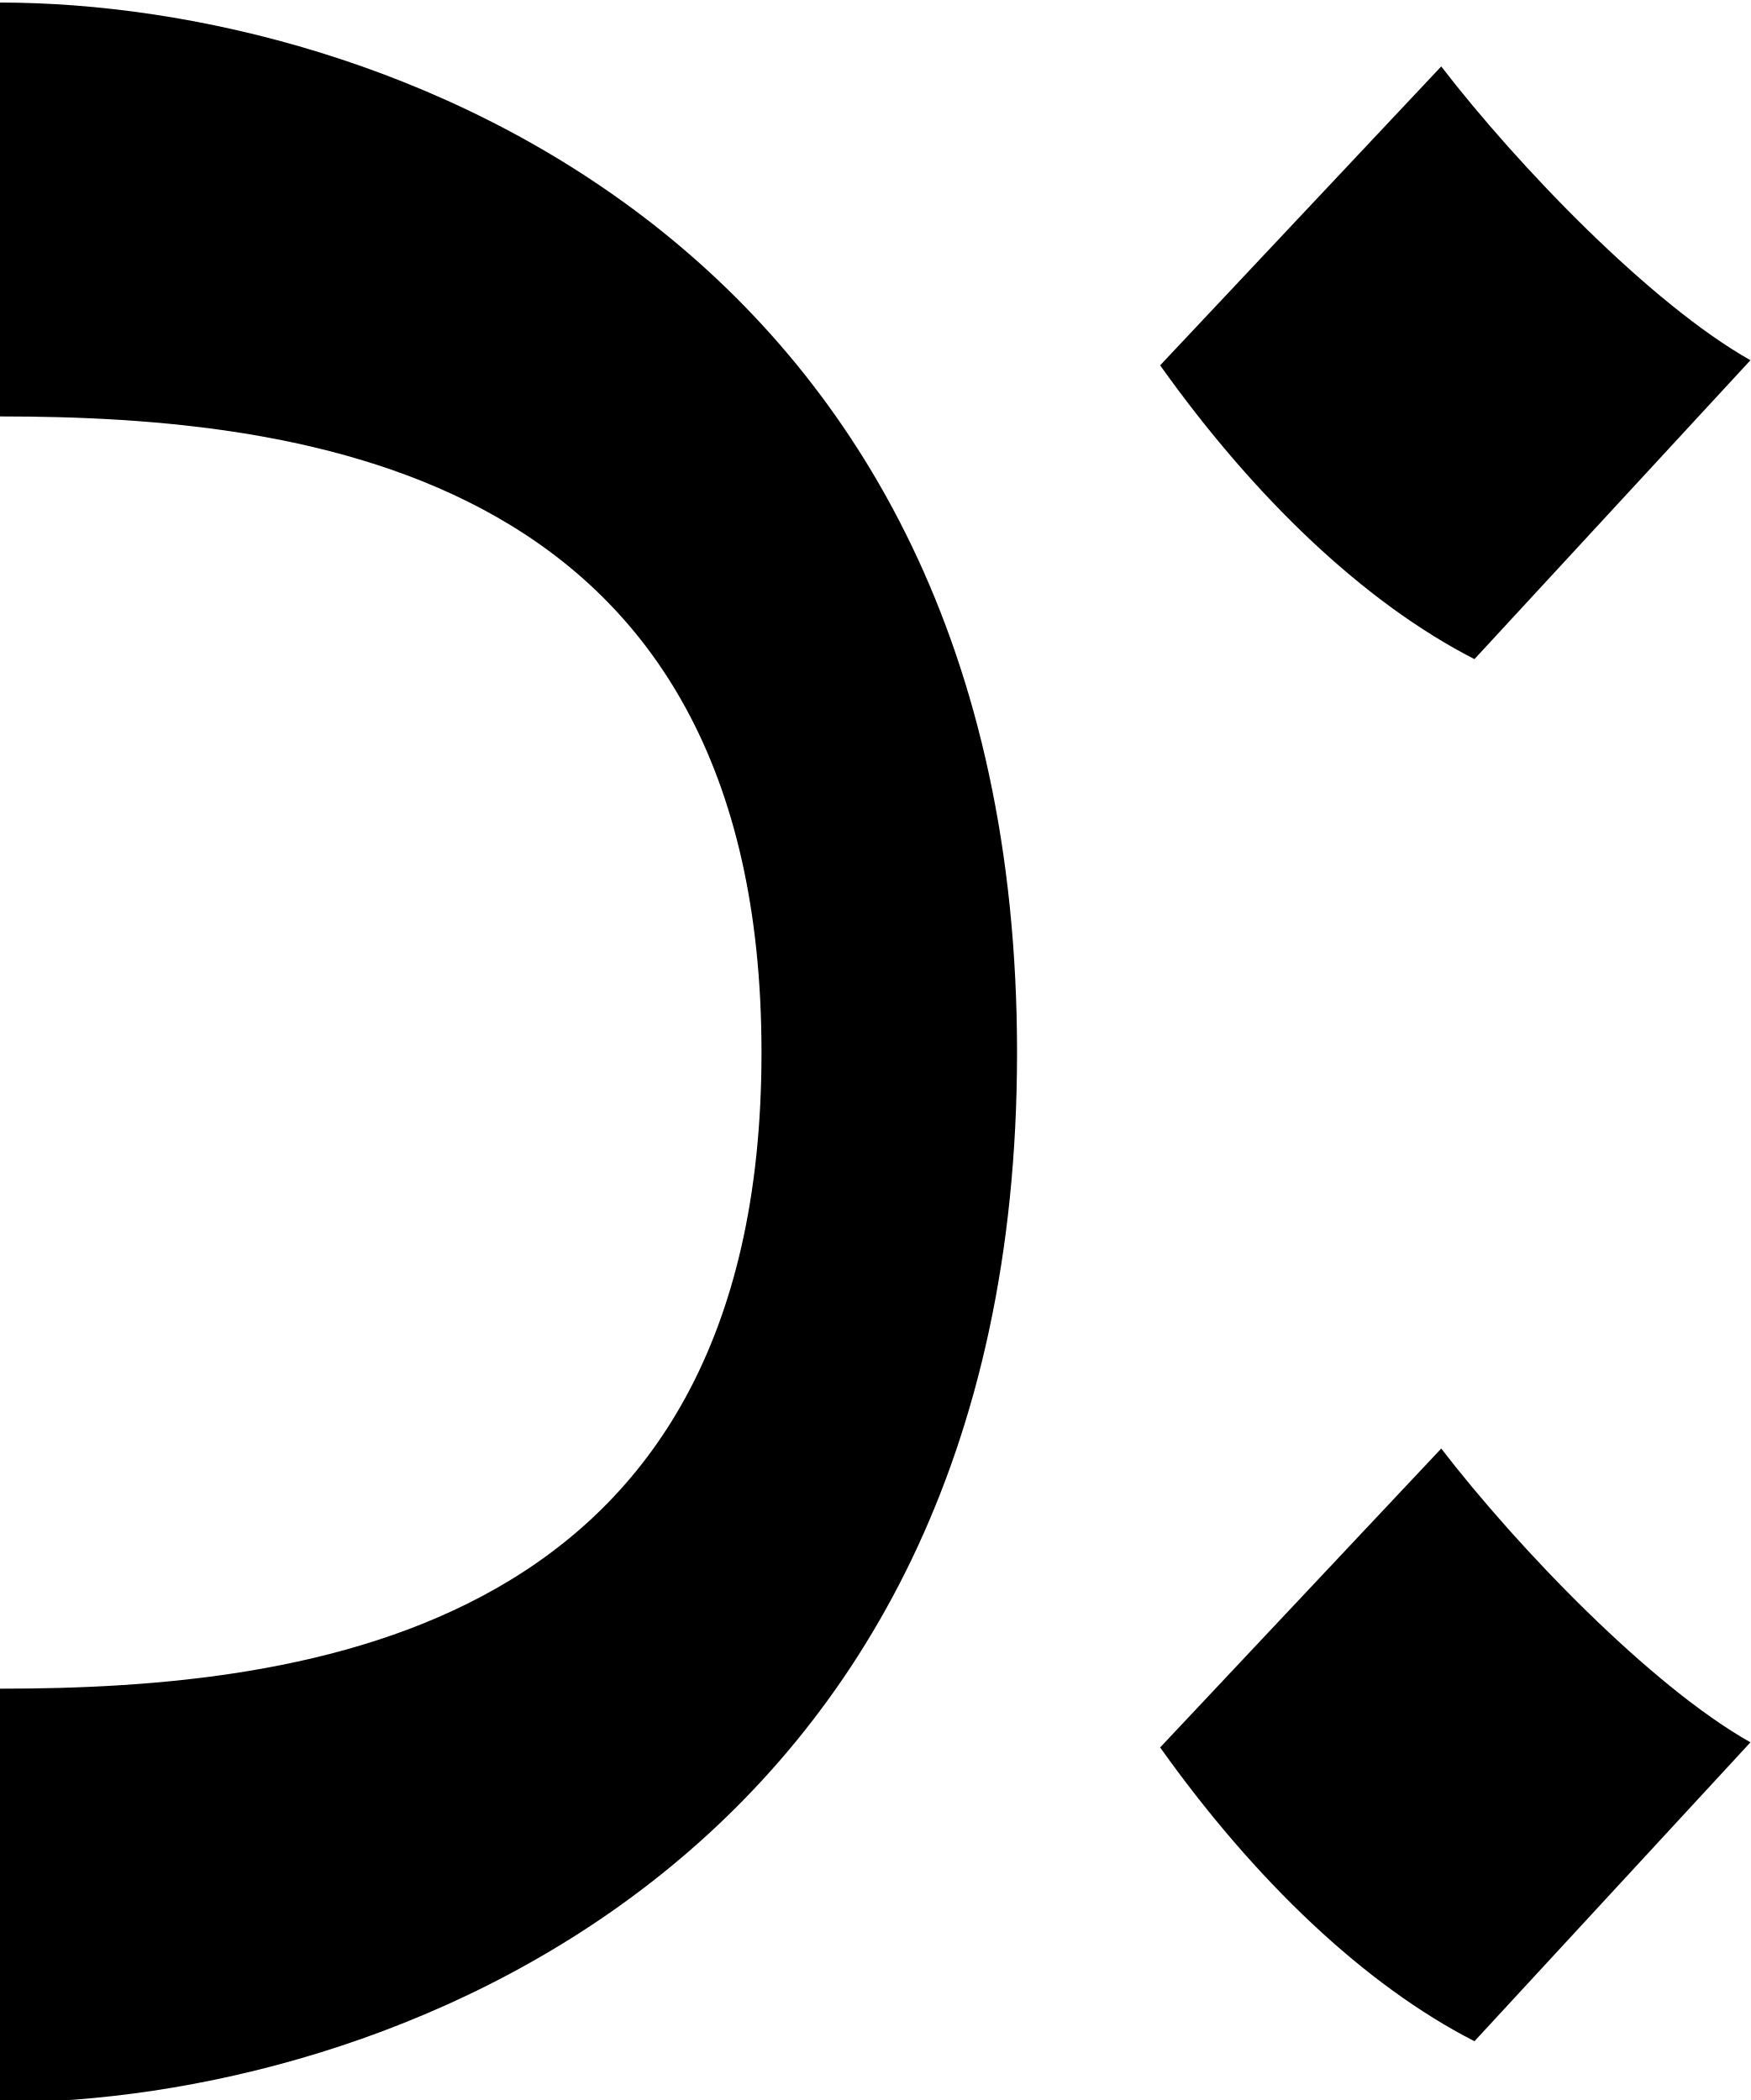
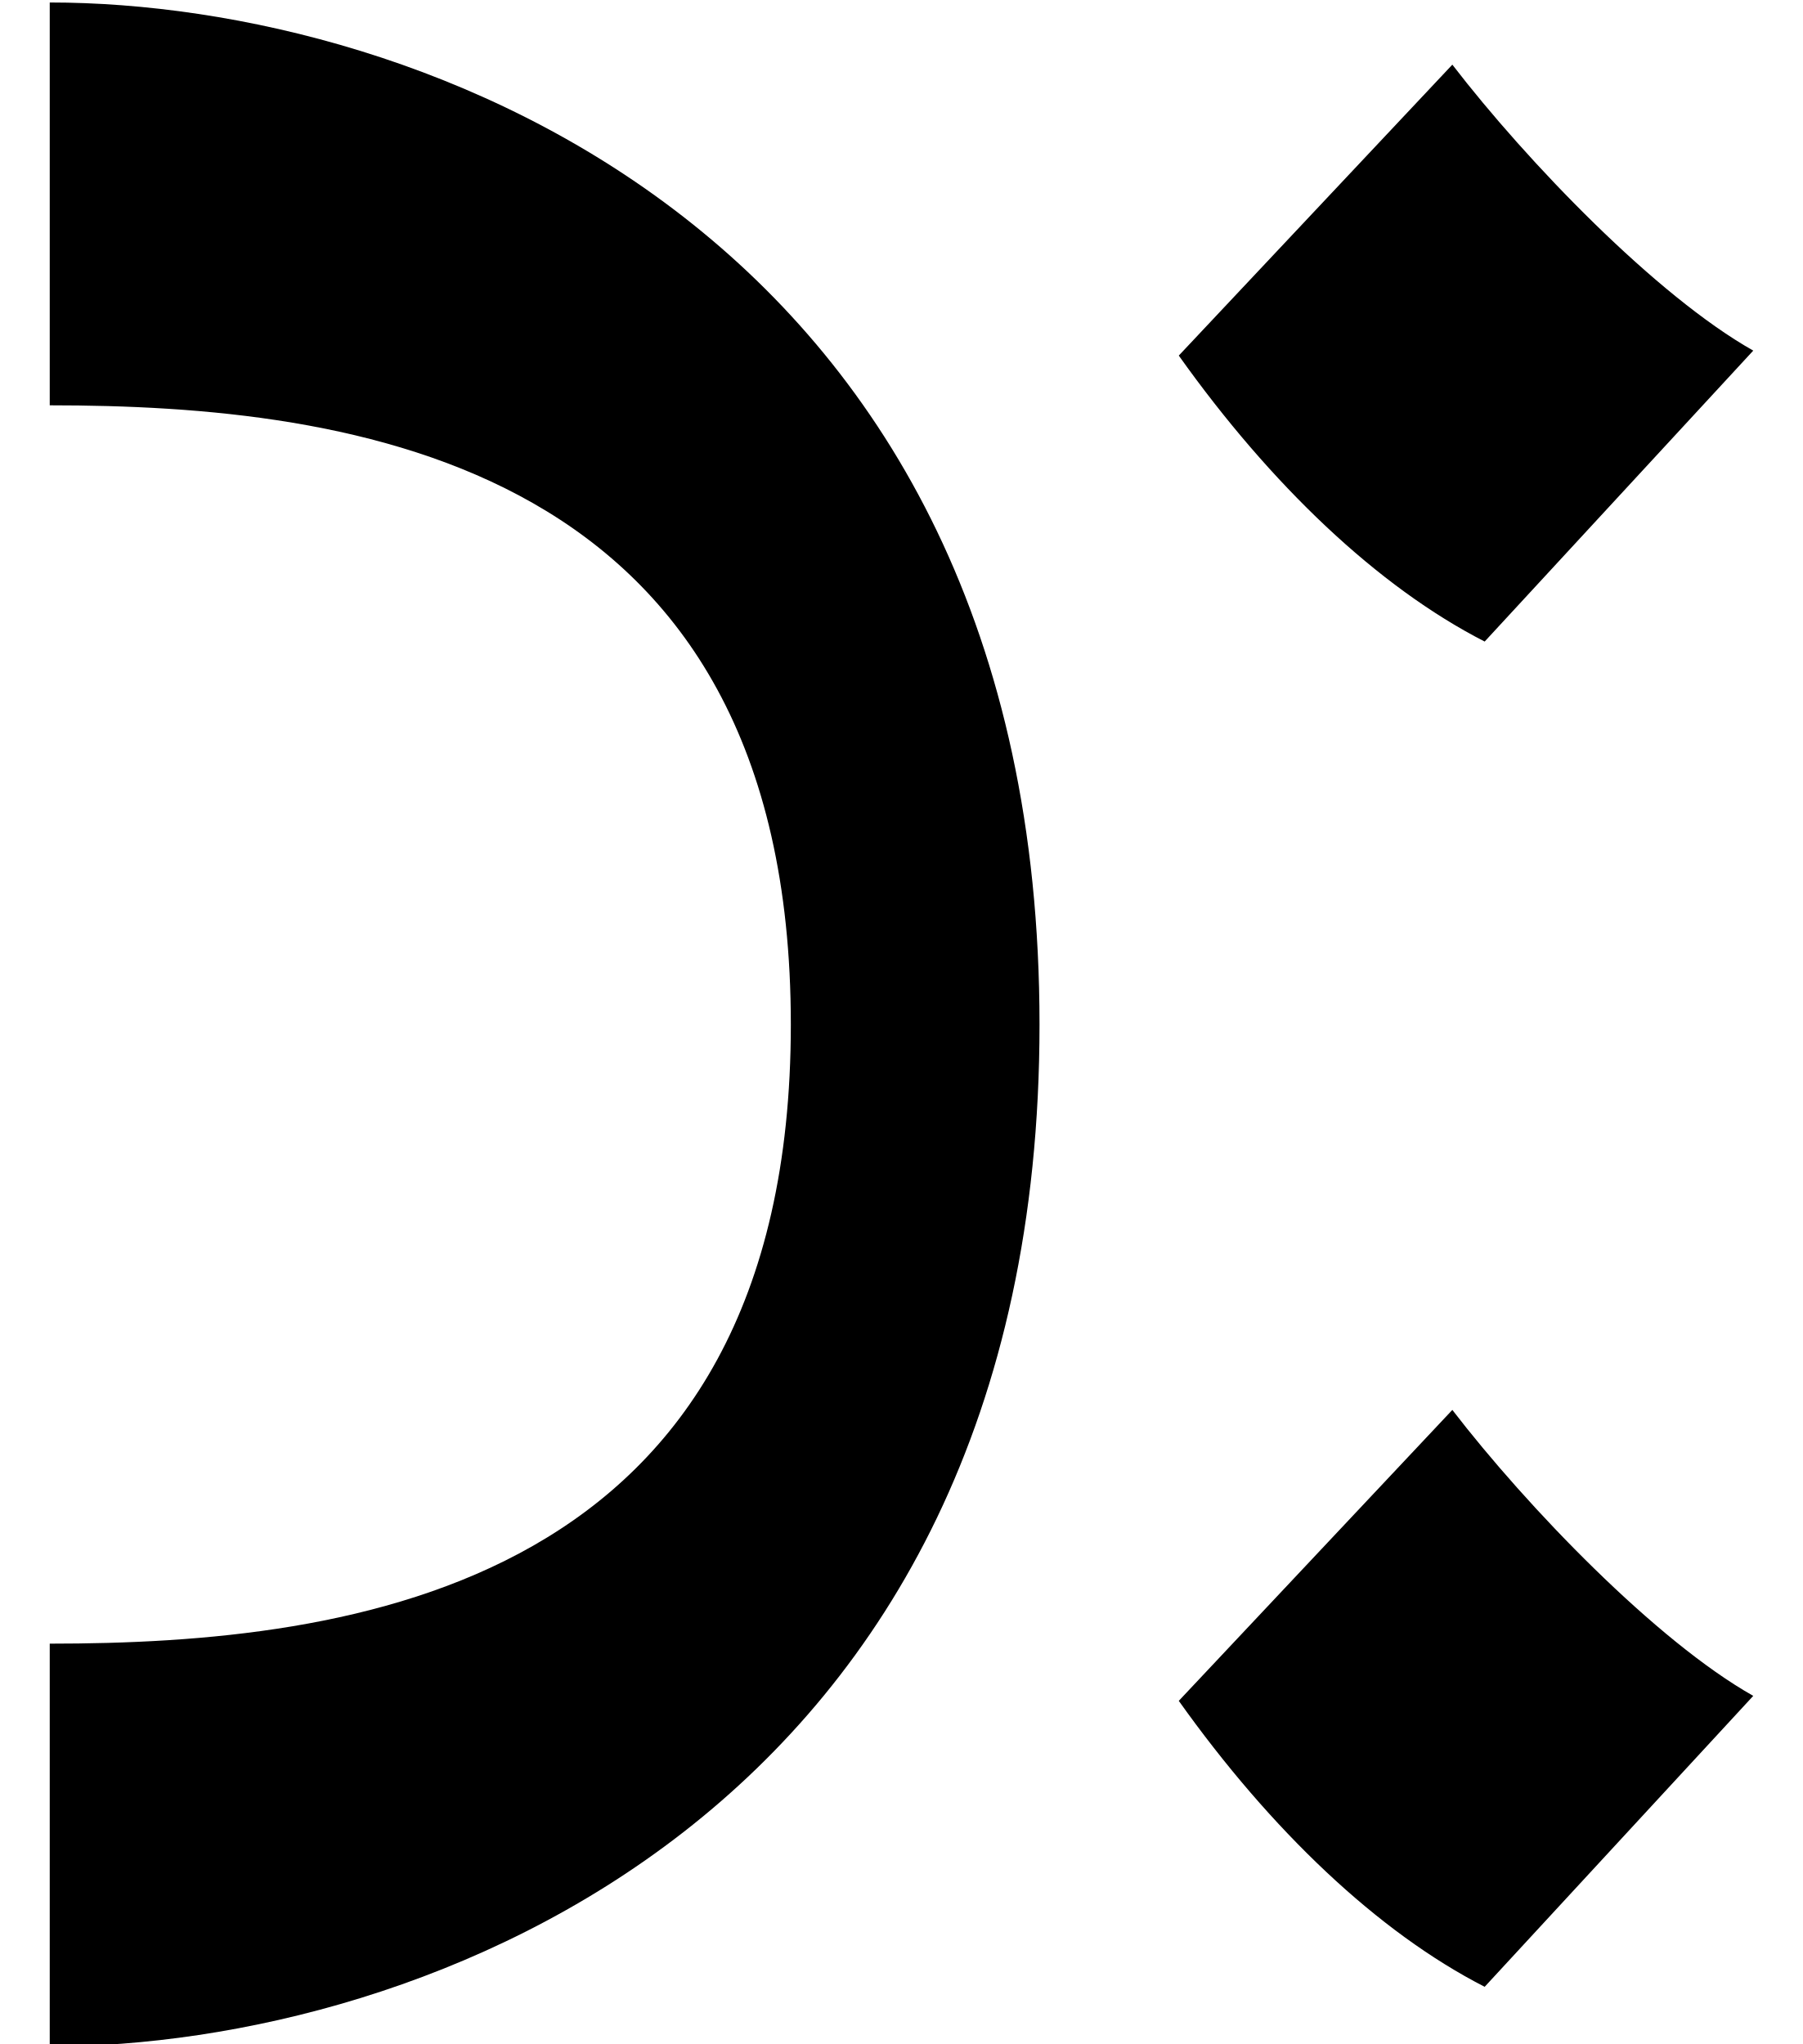
- <svg xmlns="http://www.w3.org/2000/svg" viewBox="0 0 0.685 0.822">
+ <svg xmlns="http://www.w3.org/2000/svg" viewBox="-0.02 0 0.725 0.822">
  <path d="m 0.454,0.143 c 0.037,0.052 0.08,0.093 0.123,0.115 l 0.108,-0.117 c -0.039,-0.022 -0.091,-0.076 -0.121,-0.115 z m 0,0.541 c 0.037,0.052 0.08,0.093 0.123,0.115 l 0.108,-0.117 c -0.039,-0.022 -0.091,-0.076 -0.121,-0.115 z m -0.156,-0.272 c 0,0.227 -0.177,0.249 -0.298,0.249 v 0.162 c 0.149,0 0.398,-0.093 0.398,-0.411 0,-0.318 -0.249,-0.411 -0.398,-0.411 v 0.162 c 0.121,0 0.298,0.022 0.298,0.249 z" />
</svg>
